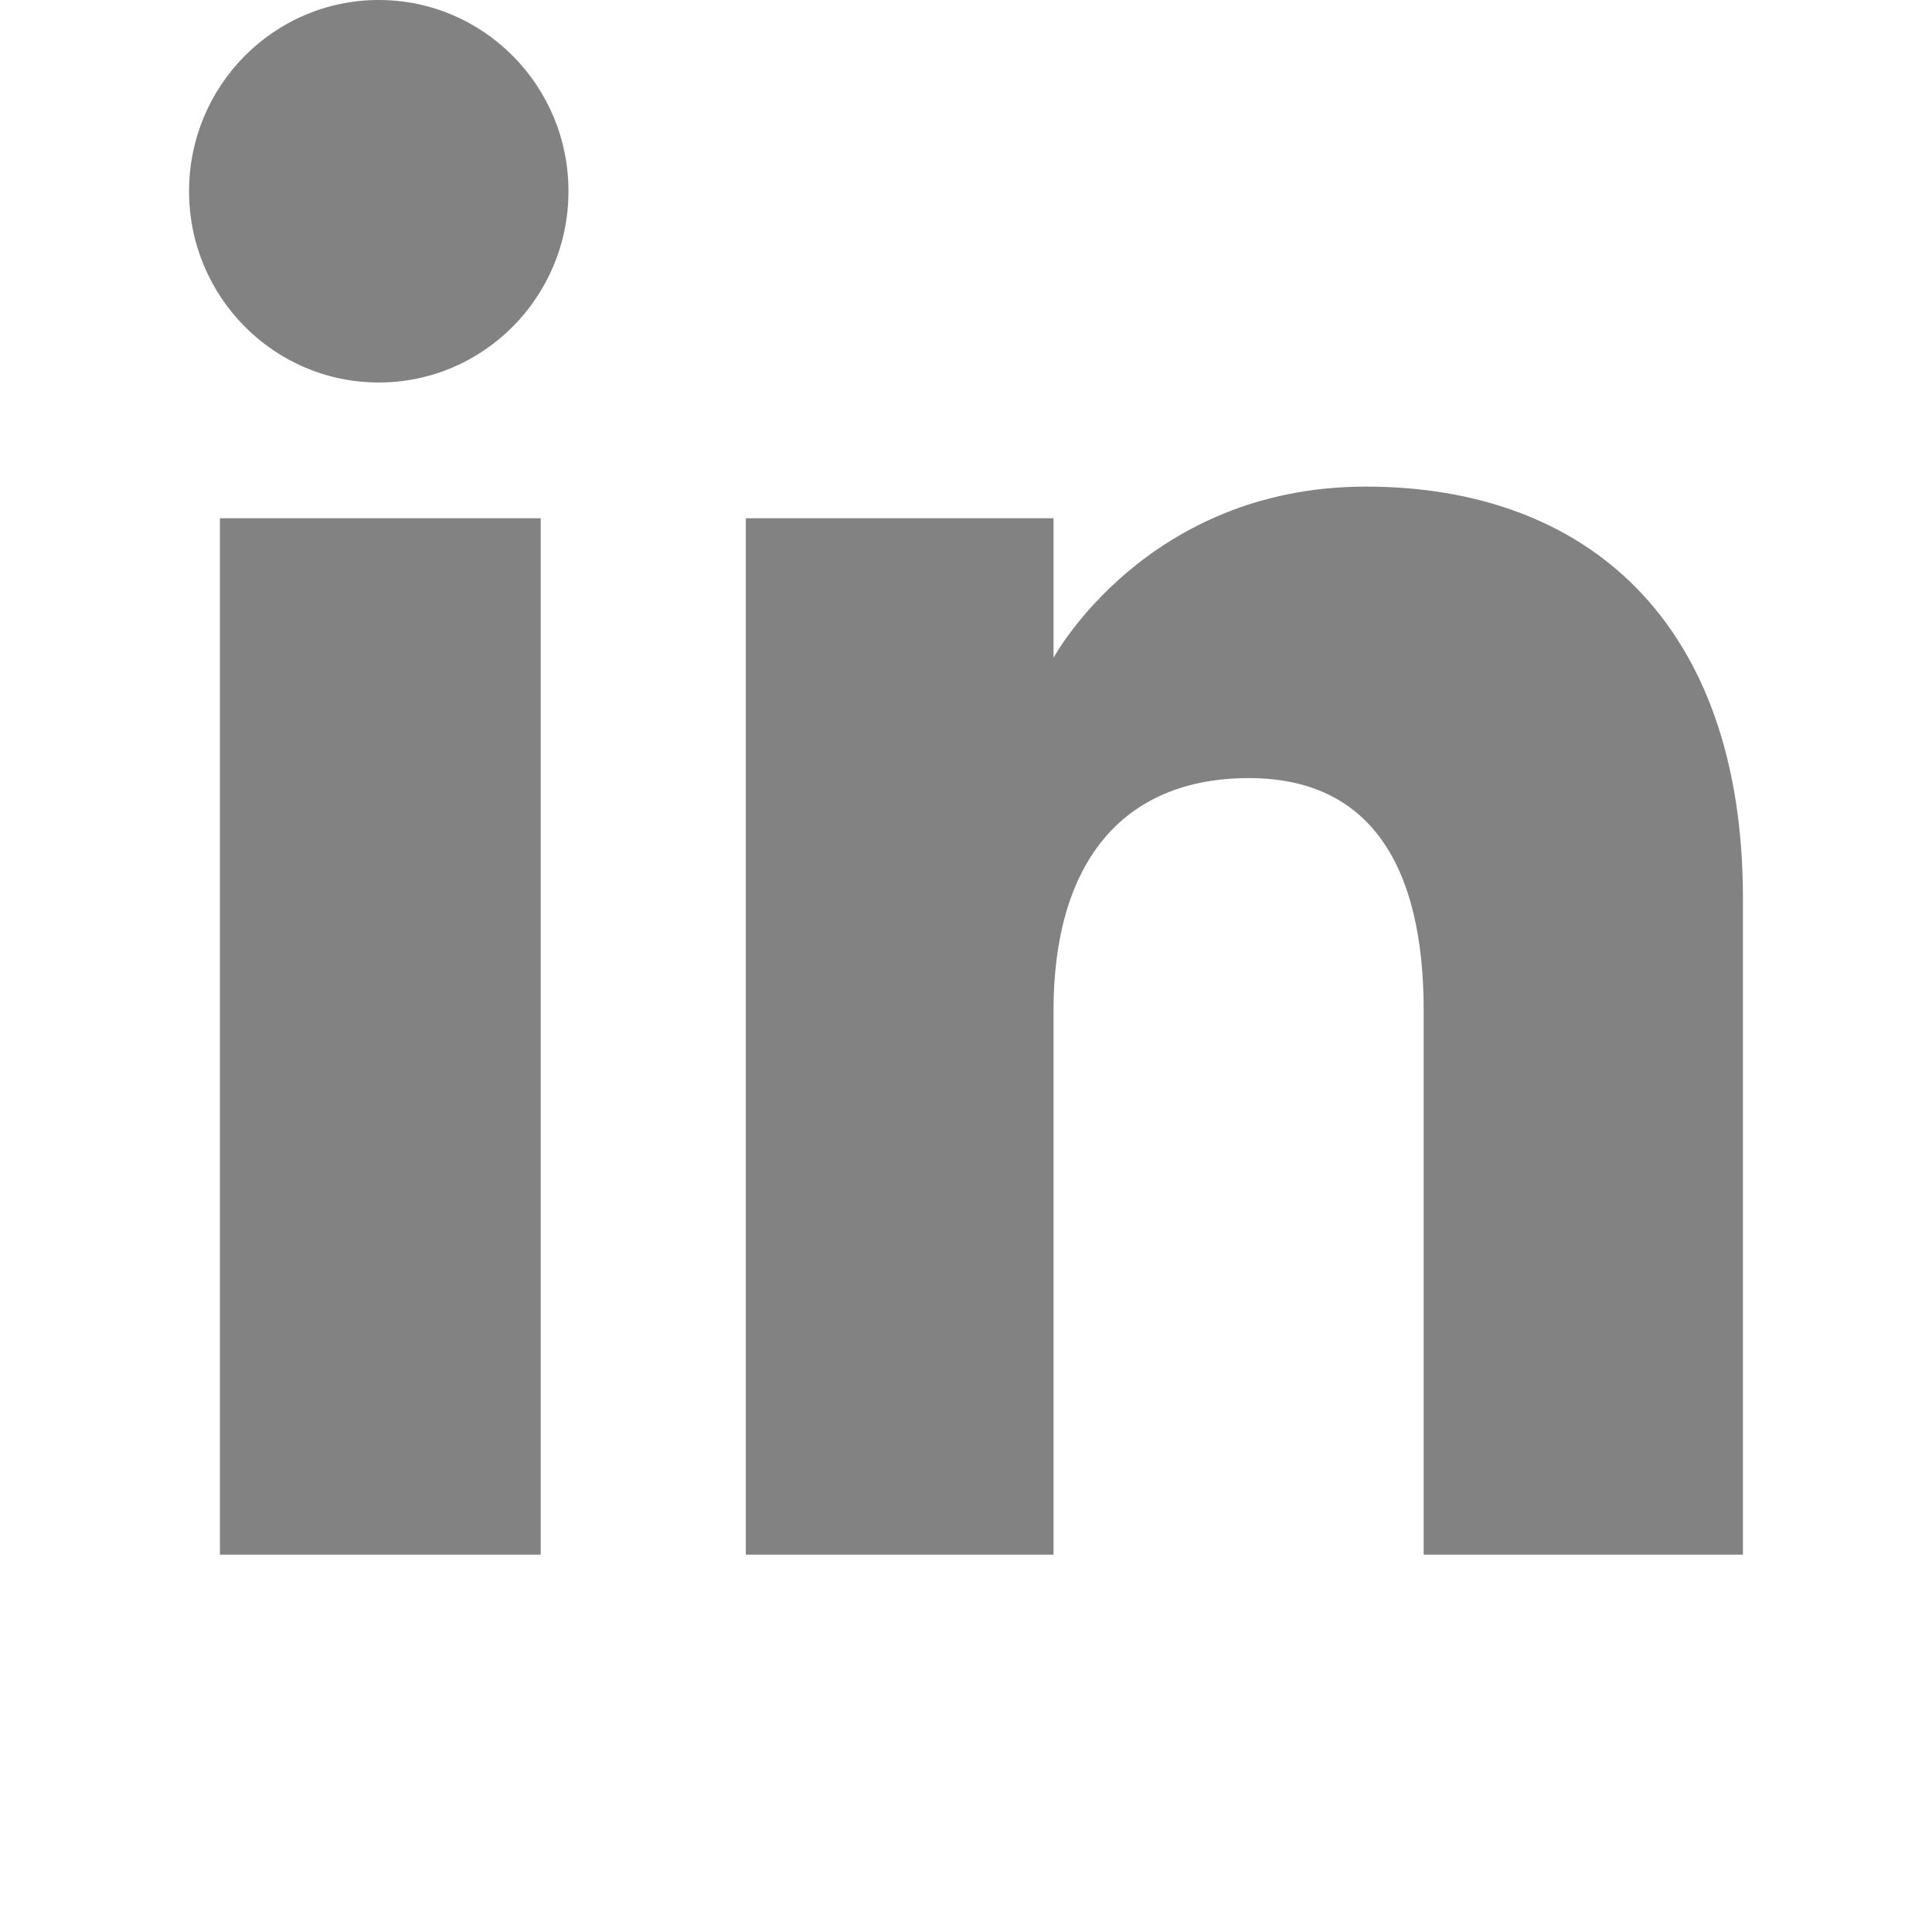
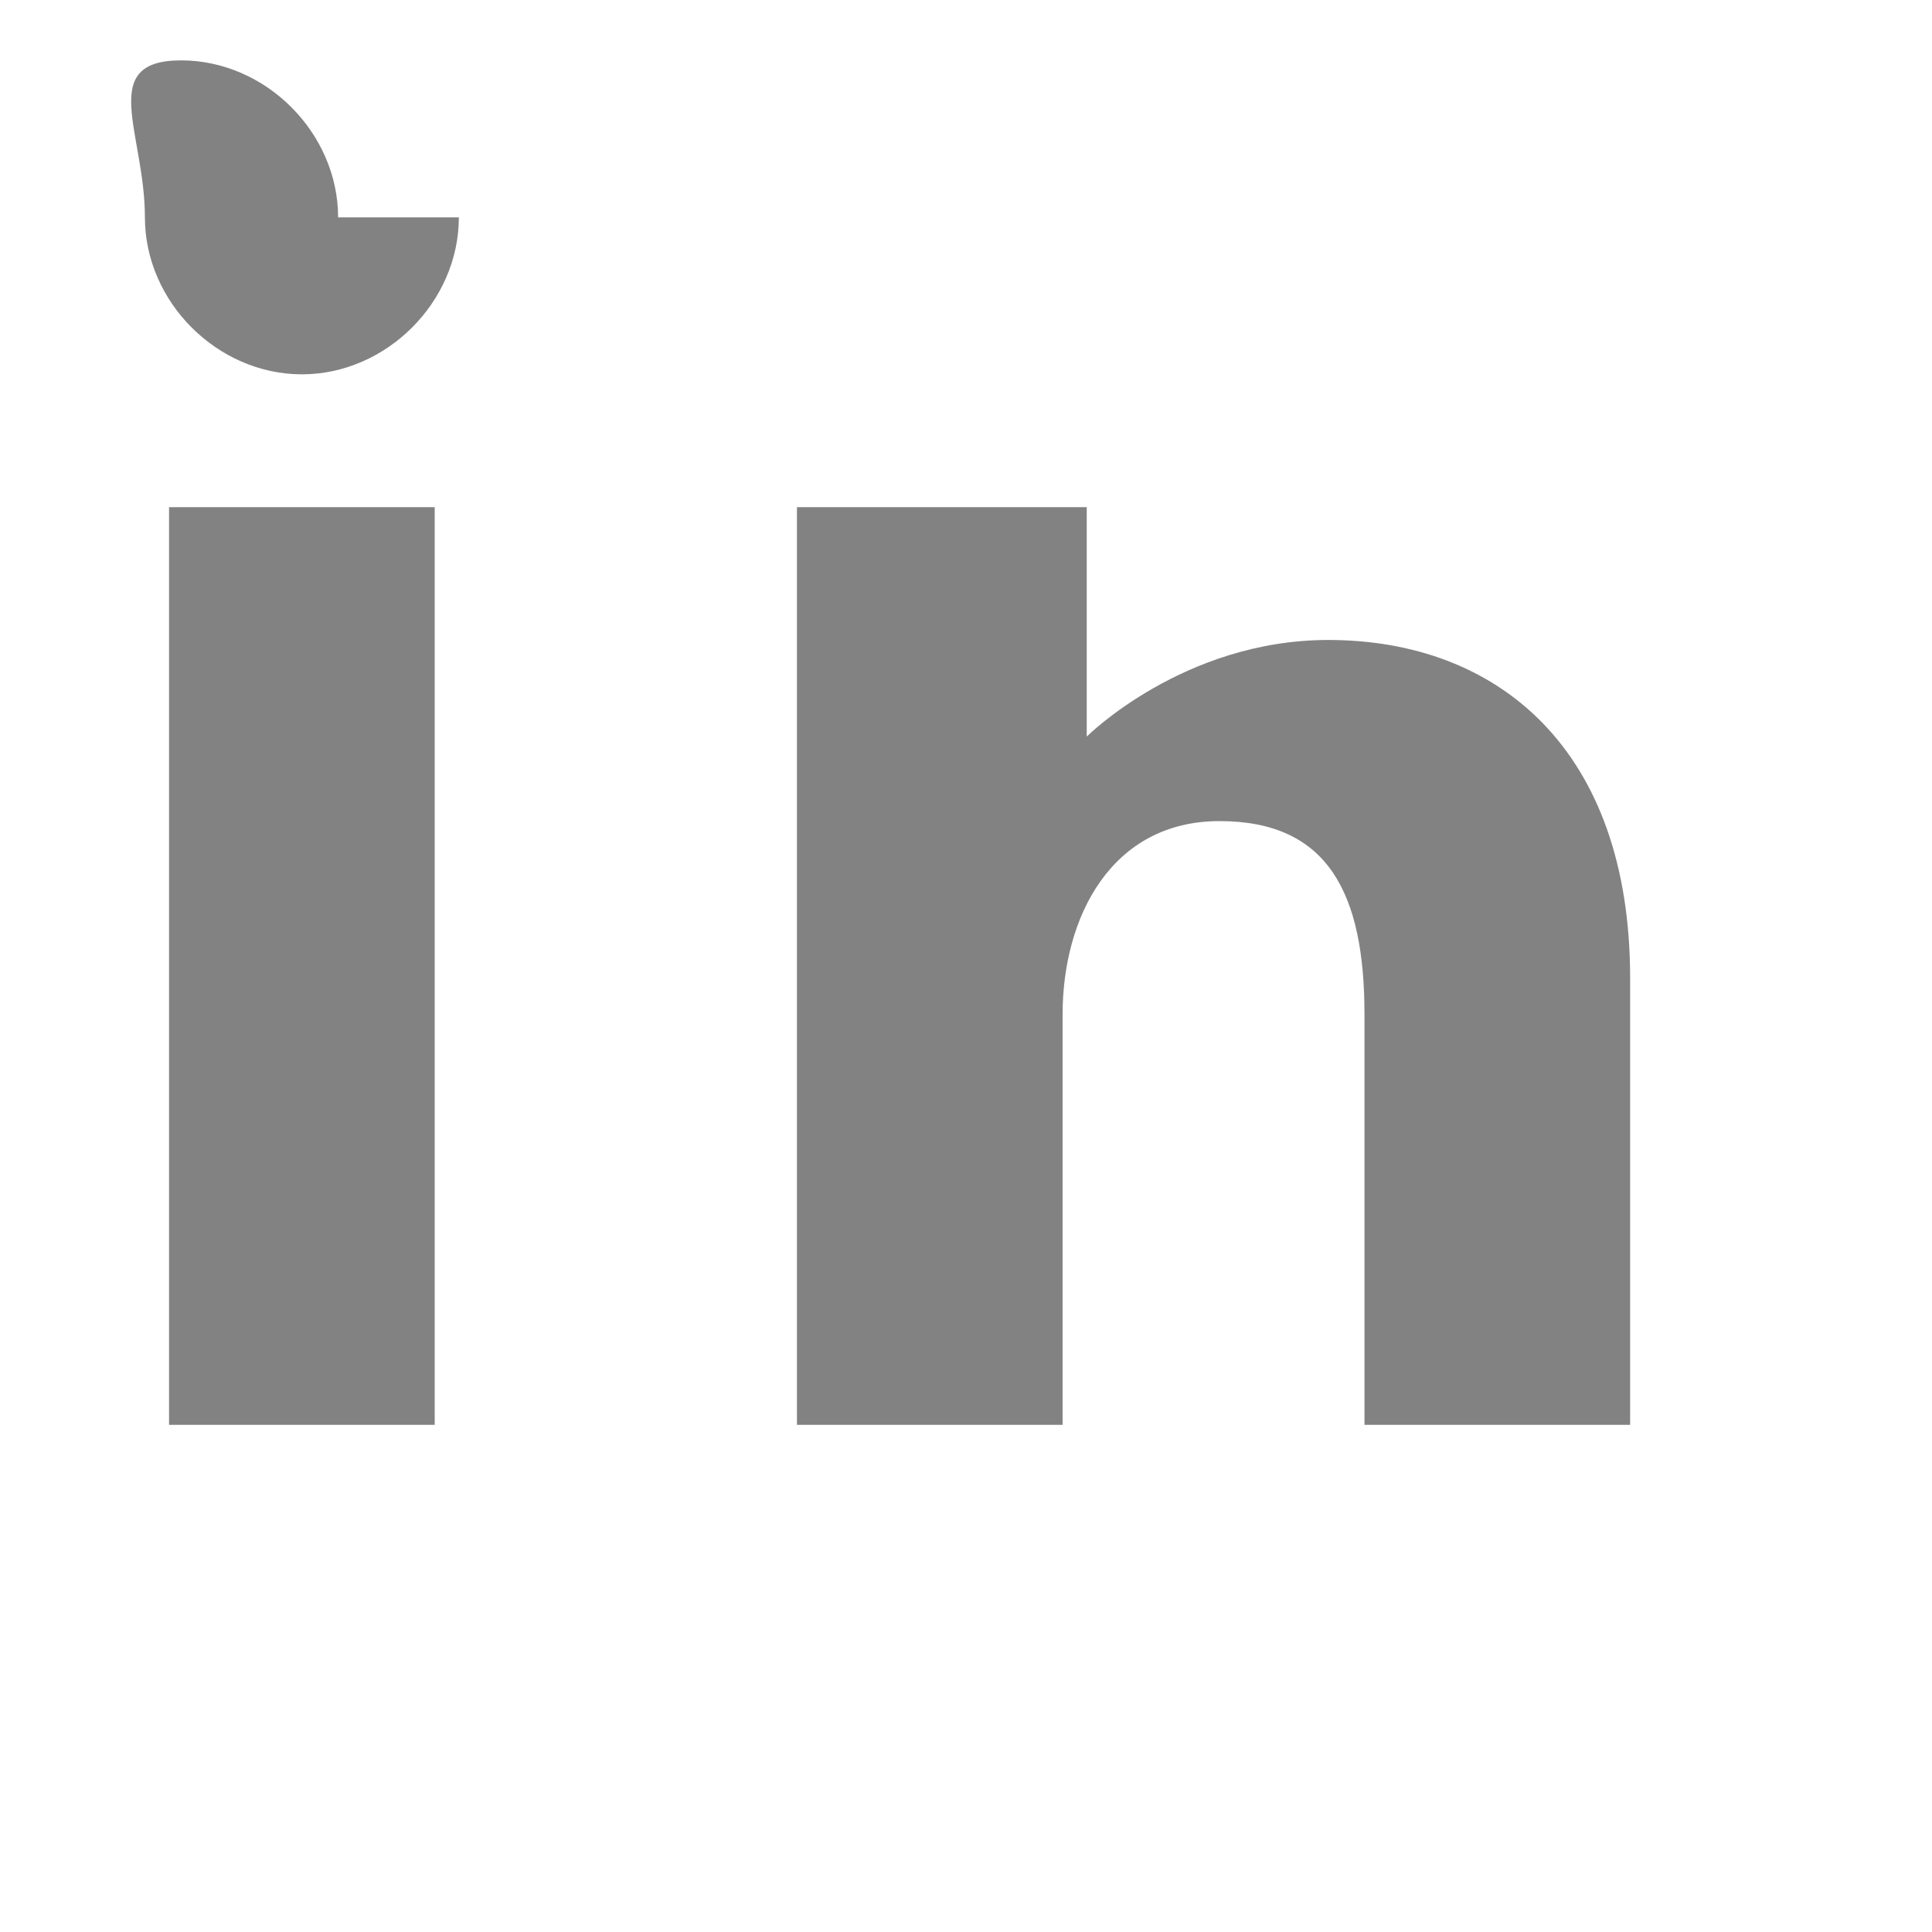
- <svg x="0px" y="0px" width="16px" height="16px" viewBox="0 50 512 512" style="enable-background:new 0 0 90 90;" xml:space="preserve">
-   <g>
-     <path fill="#828282" d="M150.65,100.682c0,27.992-22.508,50.683-50.273,50.683c-27.765,0-50.273-22.691-50.273-50.683     C50.104,72.691,72.612,50,100.377,50C128.143,50,150.65,72.691,150.65,100.682z M143.294,187.333H58.277V462h85.017V187.333z     M279.195,187.333h-81.541V462h81.541c0,0,0-101.877,0-144.181c0-38.624,17.779-61.615,51.807-61.615     c31.268,0,46.289,22.071,46.289,61.615c0,39.545,0,144.181,0,144.181h84.605c0,0,0-100.344,0-173.915     s-41.689-109.131-99.934-109.131s-82.768,45.369-82.768,45.369V187.333z" />
-   </g>
+ <svg width="16" height="16" viewBox="0 0 16 16" fill="#828282">
+   <path d="M3.8 1.8c0 .7-.6 1.3-1.3 1.3S1.2 2.5 1.2 1.8.8.5 1.5.5s1.3.6 1.3 1.3zM3.6 4.2H1.4v7.6h2.2V4.2zM8.8 4.2H6.6v7.6h2.2V8.4c0-.8.4-1.6 1.3-1.6s1.2.6 1.2 1.6v3.4h2.2V8.1c0-1.9-1.1-2.8-2.5-2.8-1.2 0-2 .8-2 .8V4.2z" />
</svg>
